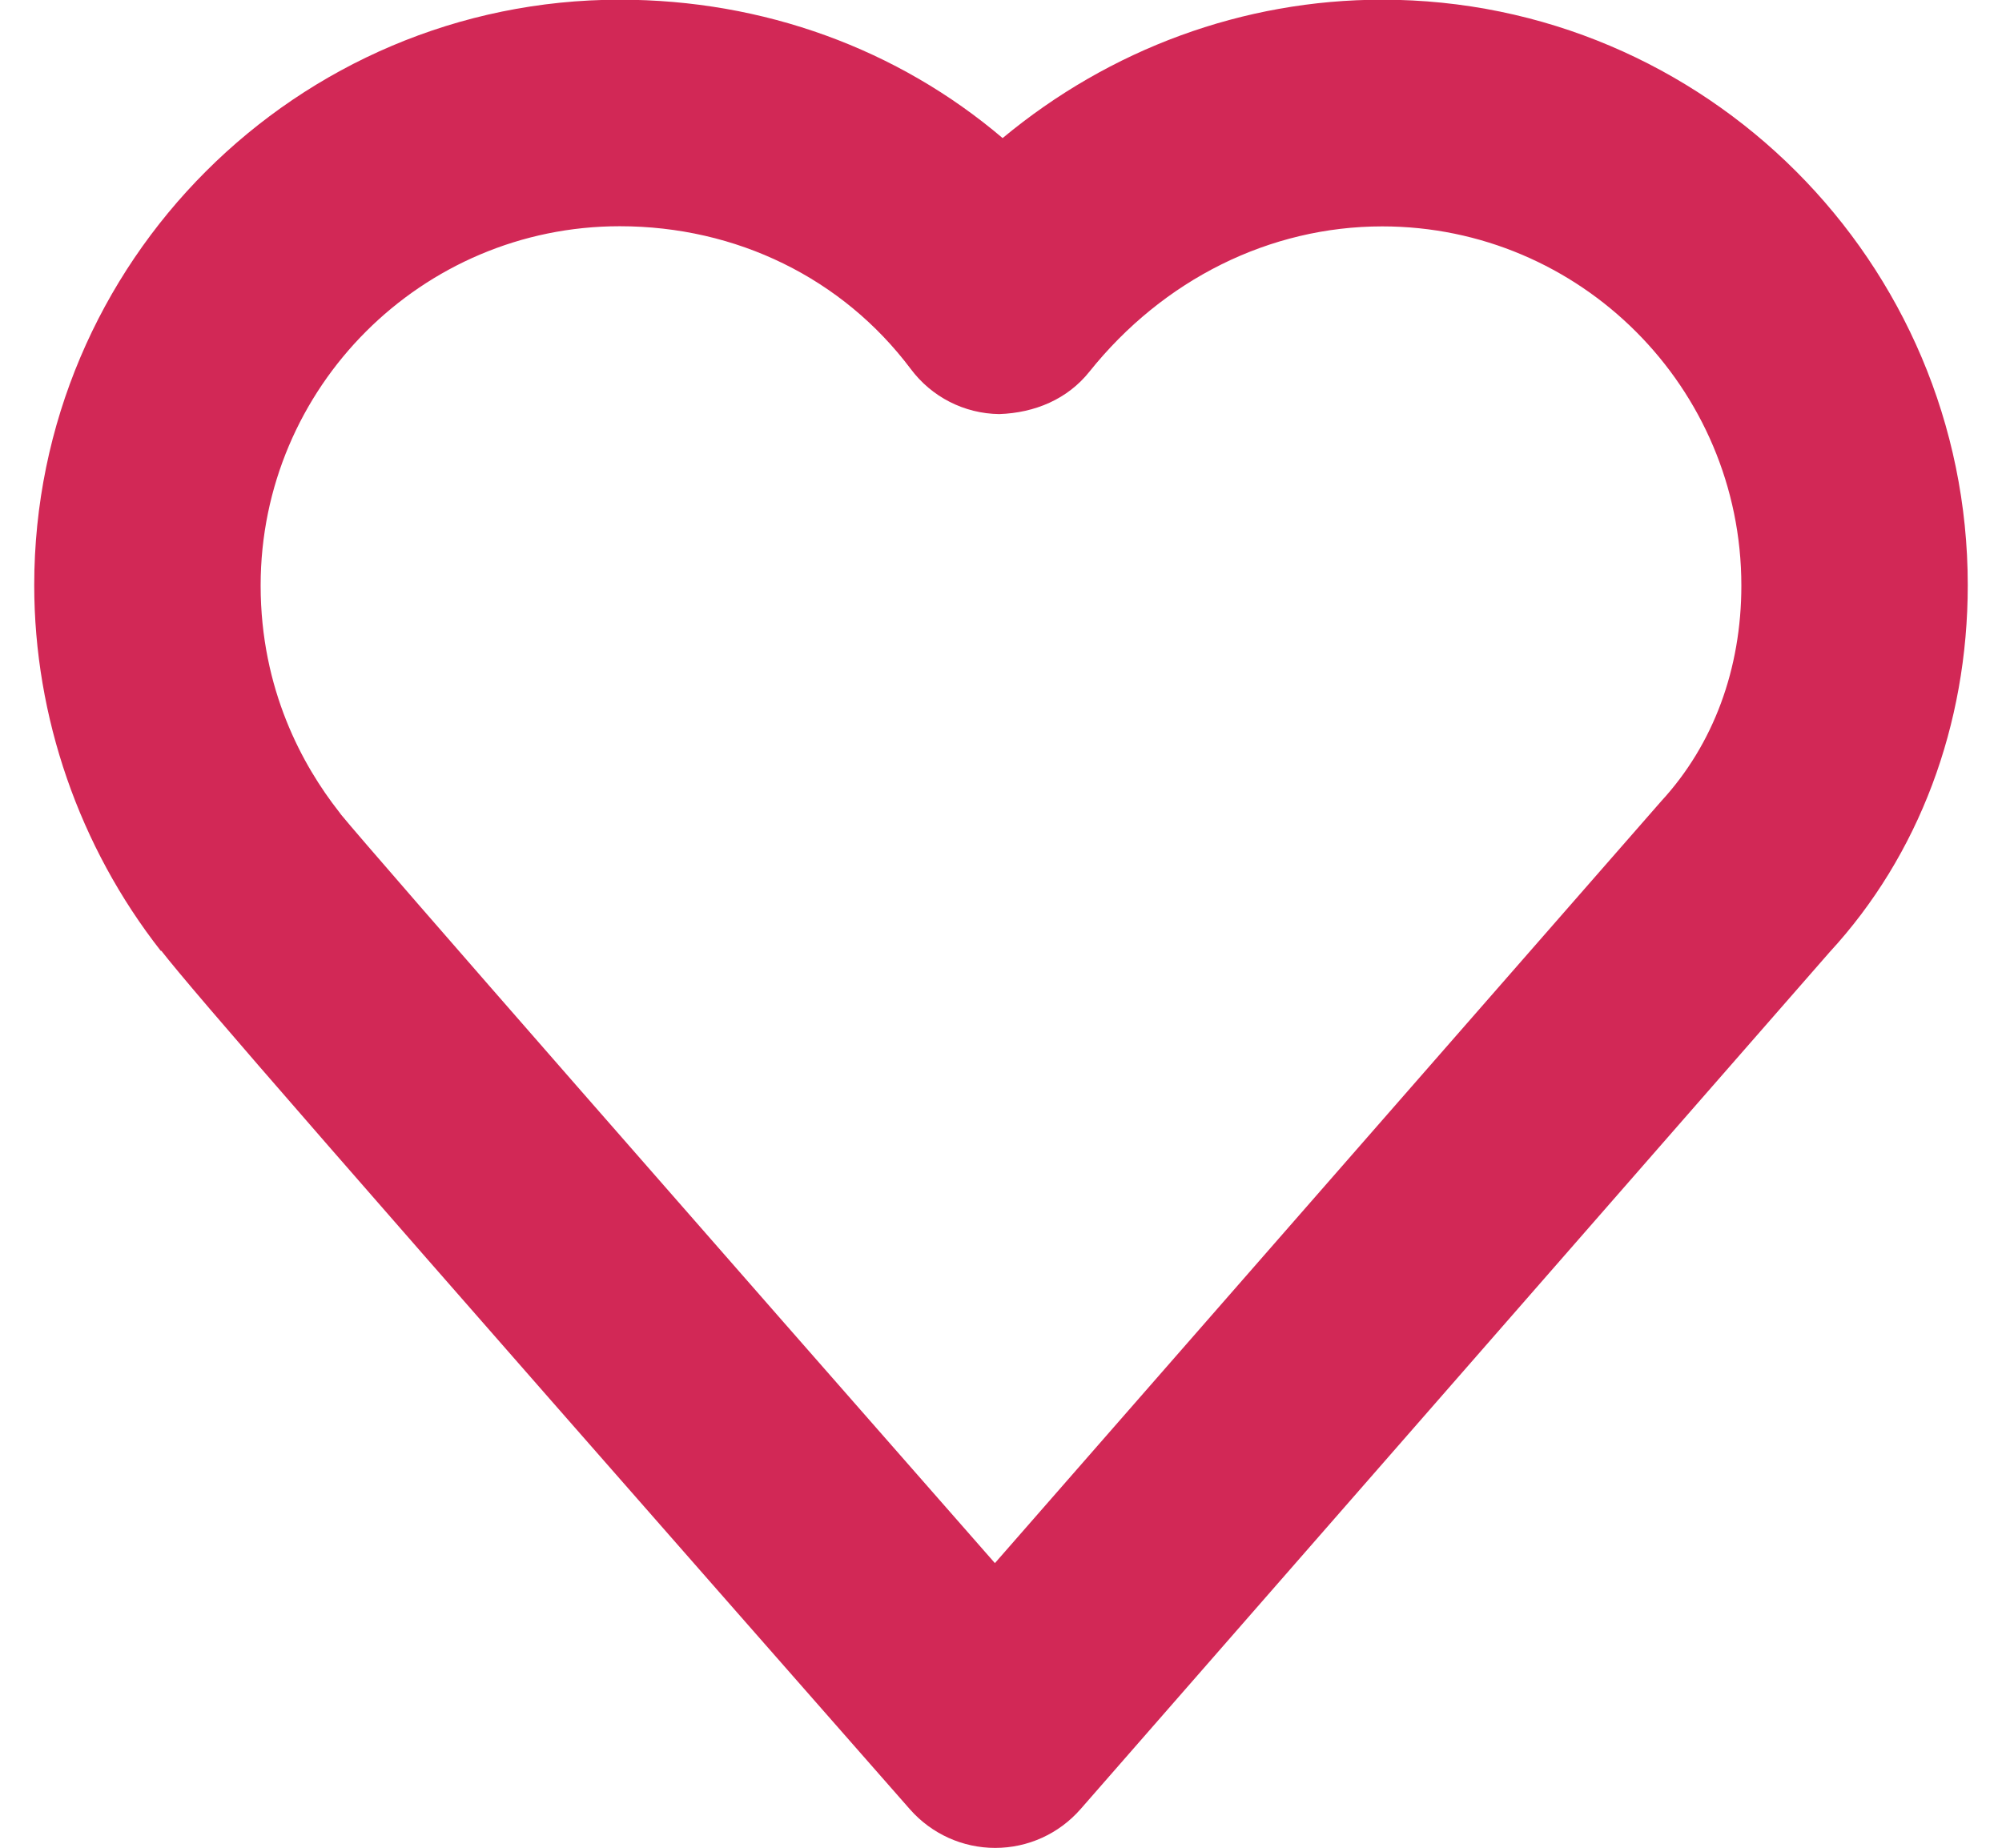
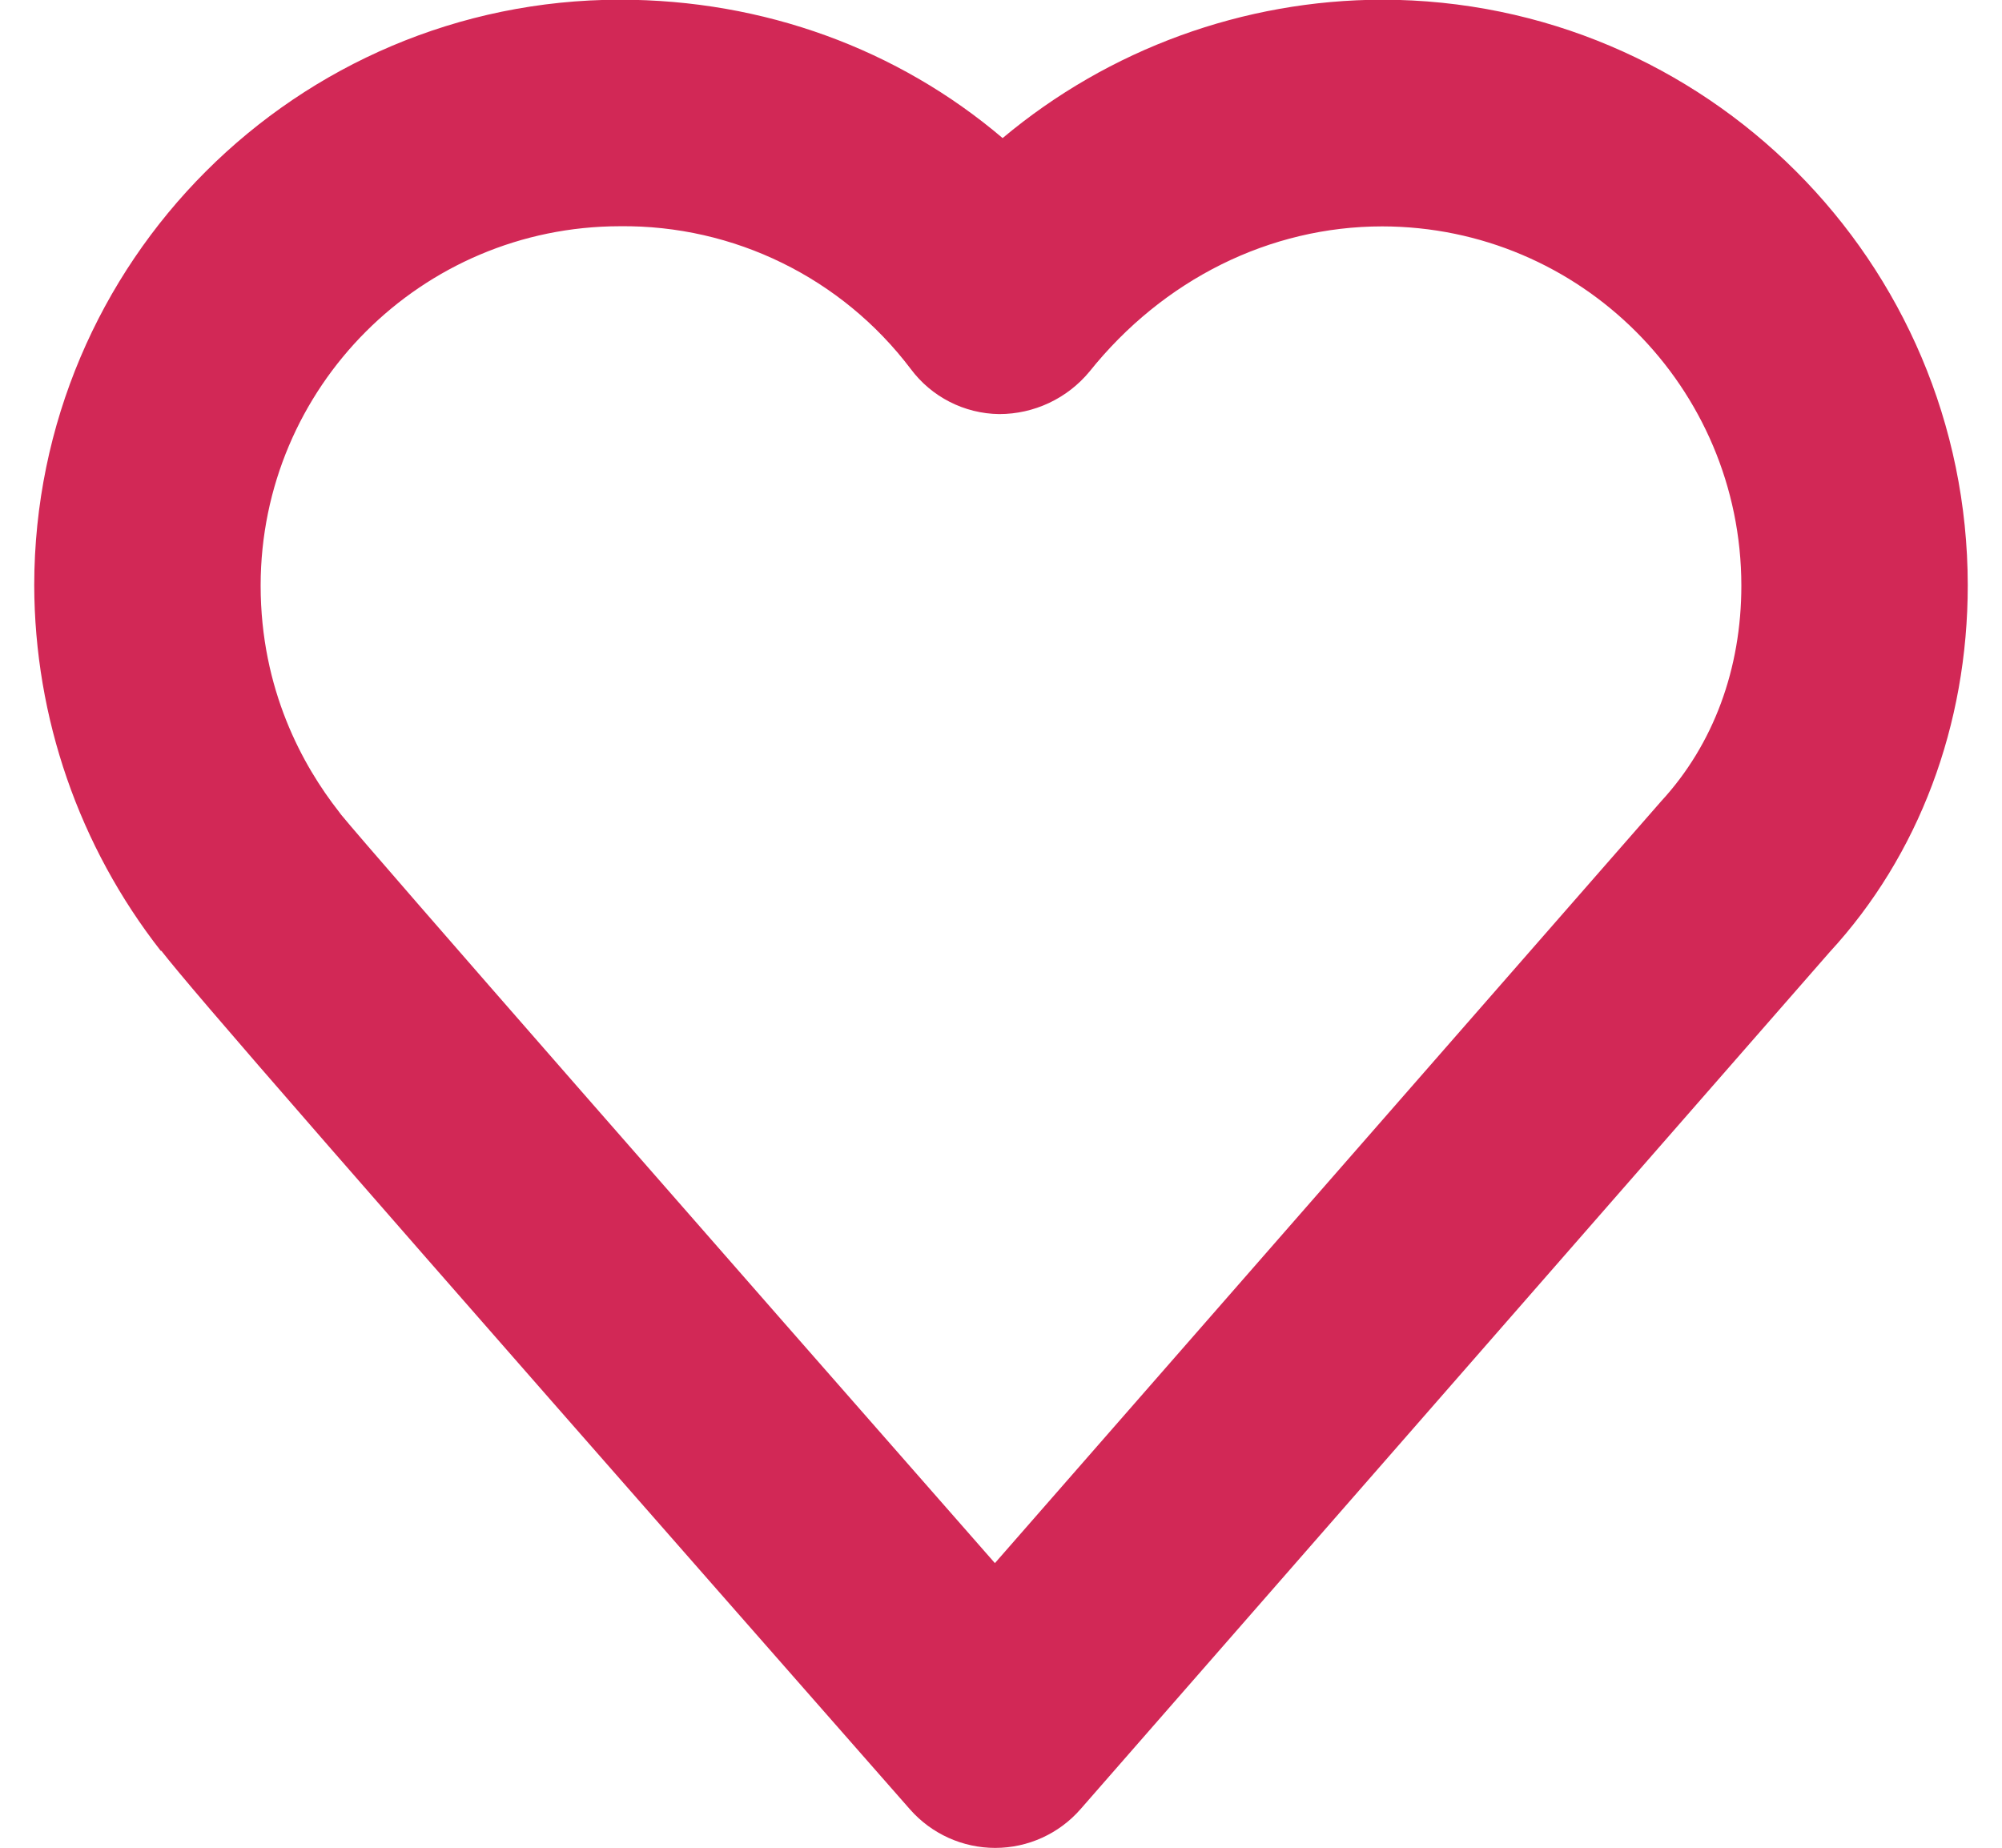
- <svg xmlns="http://www.w3.org/2000/svg" version="1.0" id="Layer_1" x="0px" y="0px" width="13px" height="12px" viewBox="521.939 473.064 12.545 11.99" enable-background="new 521.939 473.064 12.545 11.99" xml:space="preserve">
-   <g>
-     <path d="M528.174,485.055c-0.212,0-0.412-0.091-0.552-0.249c-3.798-4.324-4.644-5.298-4.858-5.572l-0.004,0.0 c-0.529-0.675-0.821-1.518-0.821-2.373c0-2.095,1.704-3.799,3.799-3.799c0.934,0,1.804,0.32,2.484,0.898 c0.696-0.578,1.56-0.898,2.463-0.898c2.095,0,3.799,1.704,3.799,3.799c0,0.909-0.318,1.754-0.896,2.381l-4.86,5.561 C528.587,484.964,528.386,485.055,528.174,485.055L528.174,485.055z M523.929,478.349c0.208,0.255,2.471,2.839,4.243,4.858 l4.323-4.944c0.34-0.369,0.52-0.86,0.52-1.399c0-1.285-1.045-2.331-2.33-2.331c-0.729,0-1.421,0.344-1.9,0.943 c-0.142,0.178-0.353,0.267-0.585,0.275c-0.227-0.003-0.439-0.111-0.575-0.294c-0.441-0.587-1.129-0.925-1.887-0.925 c-1.285,0-2.33,1.046-2.33,2.331c0,0.678,0.275,1.171,0.507,1.467C523.919,478.336,523.925,478.342,523.929,478.349z" fill="#d22856" />
-   </g>
+ <svg xmlns="http://www.w3.org/2000/svg" version="1.0" width="13" height="12" viewBox="521.939 473.064 12.545 11.99">
+   <path d="M528.174 485.055a.737.737 0 01-.552-.249c-3.798-4.324-4.644-5.298-4.858-5.572h-.004a3.866 3.866 0 01-.821-2.373 3.803 3.803 0 013.799-3.799c.934 0 1.804.32 2.484.898a3.847 3.847 0 012.463-.898 3.803 3.803 0 013.799 3.799c0 .909-.318 1.754-.896 2.381l-4.86 5.561a.735.735 0 01-.554.252zm-4.245-6.706c.208.255 2.471 2.839 4.243 4.858l4.323-4.944c.34-.369.52-.86.52-1.399a2.333 2.333 0 00-2.33-2.331c-.729 0-1.421.344-1.9.943a.76.76 0 01-.585.275.727.727 0 01-.575-.294 2.333 2.333 0 00-1.887-.925 2.333 2.333 0 00-2.33 2.331c0 .678.275 1.171.507 1.467l.014.019z" fill="#d22856" />
</svg>
